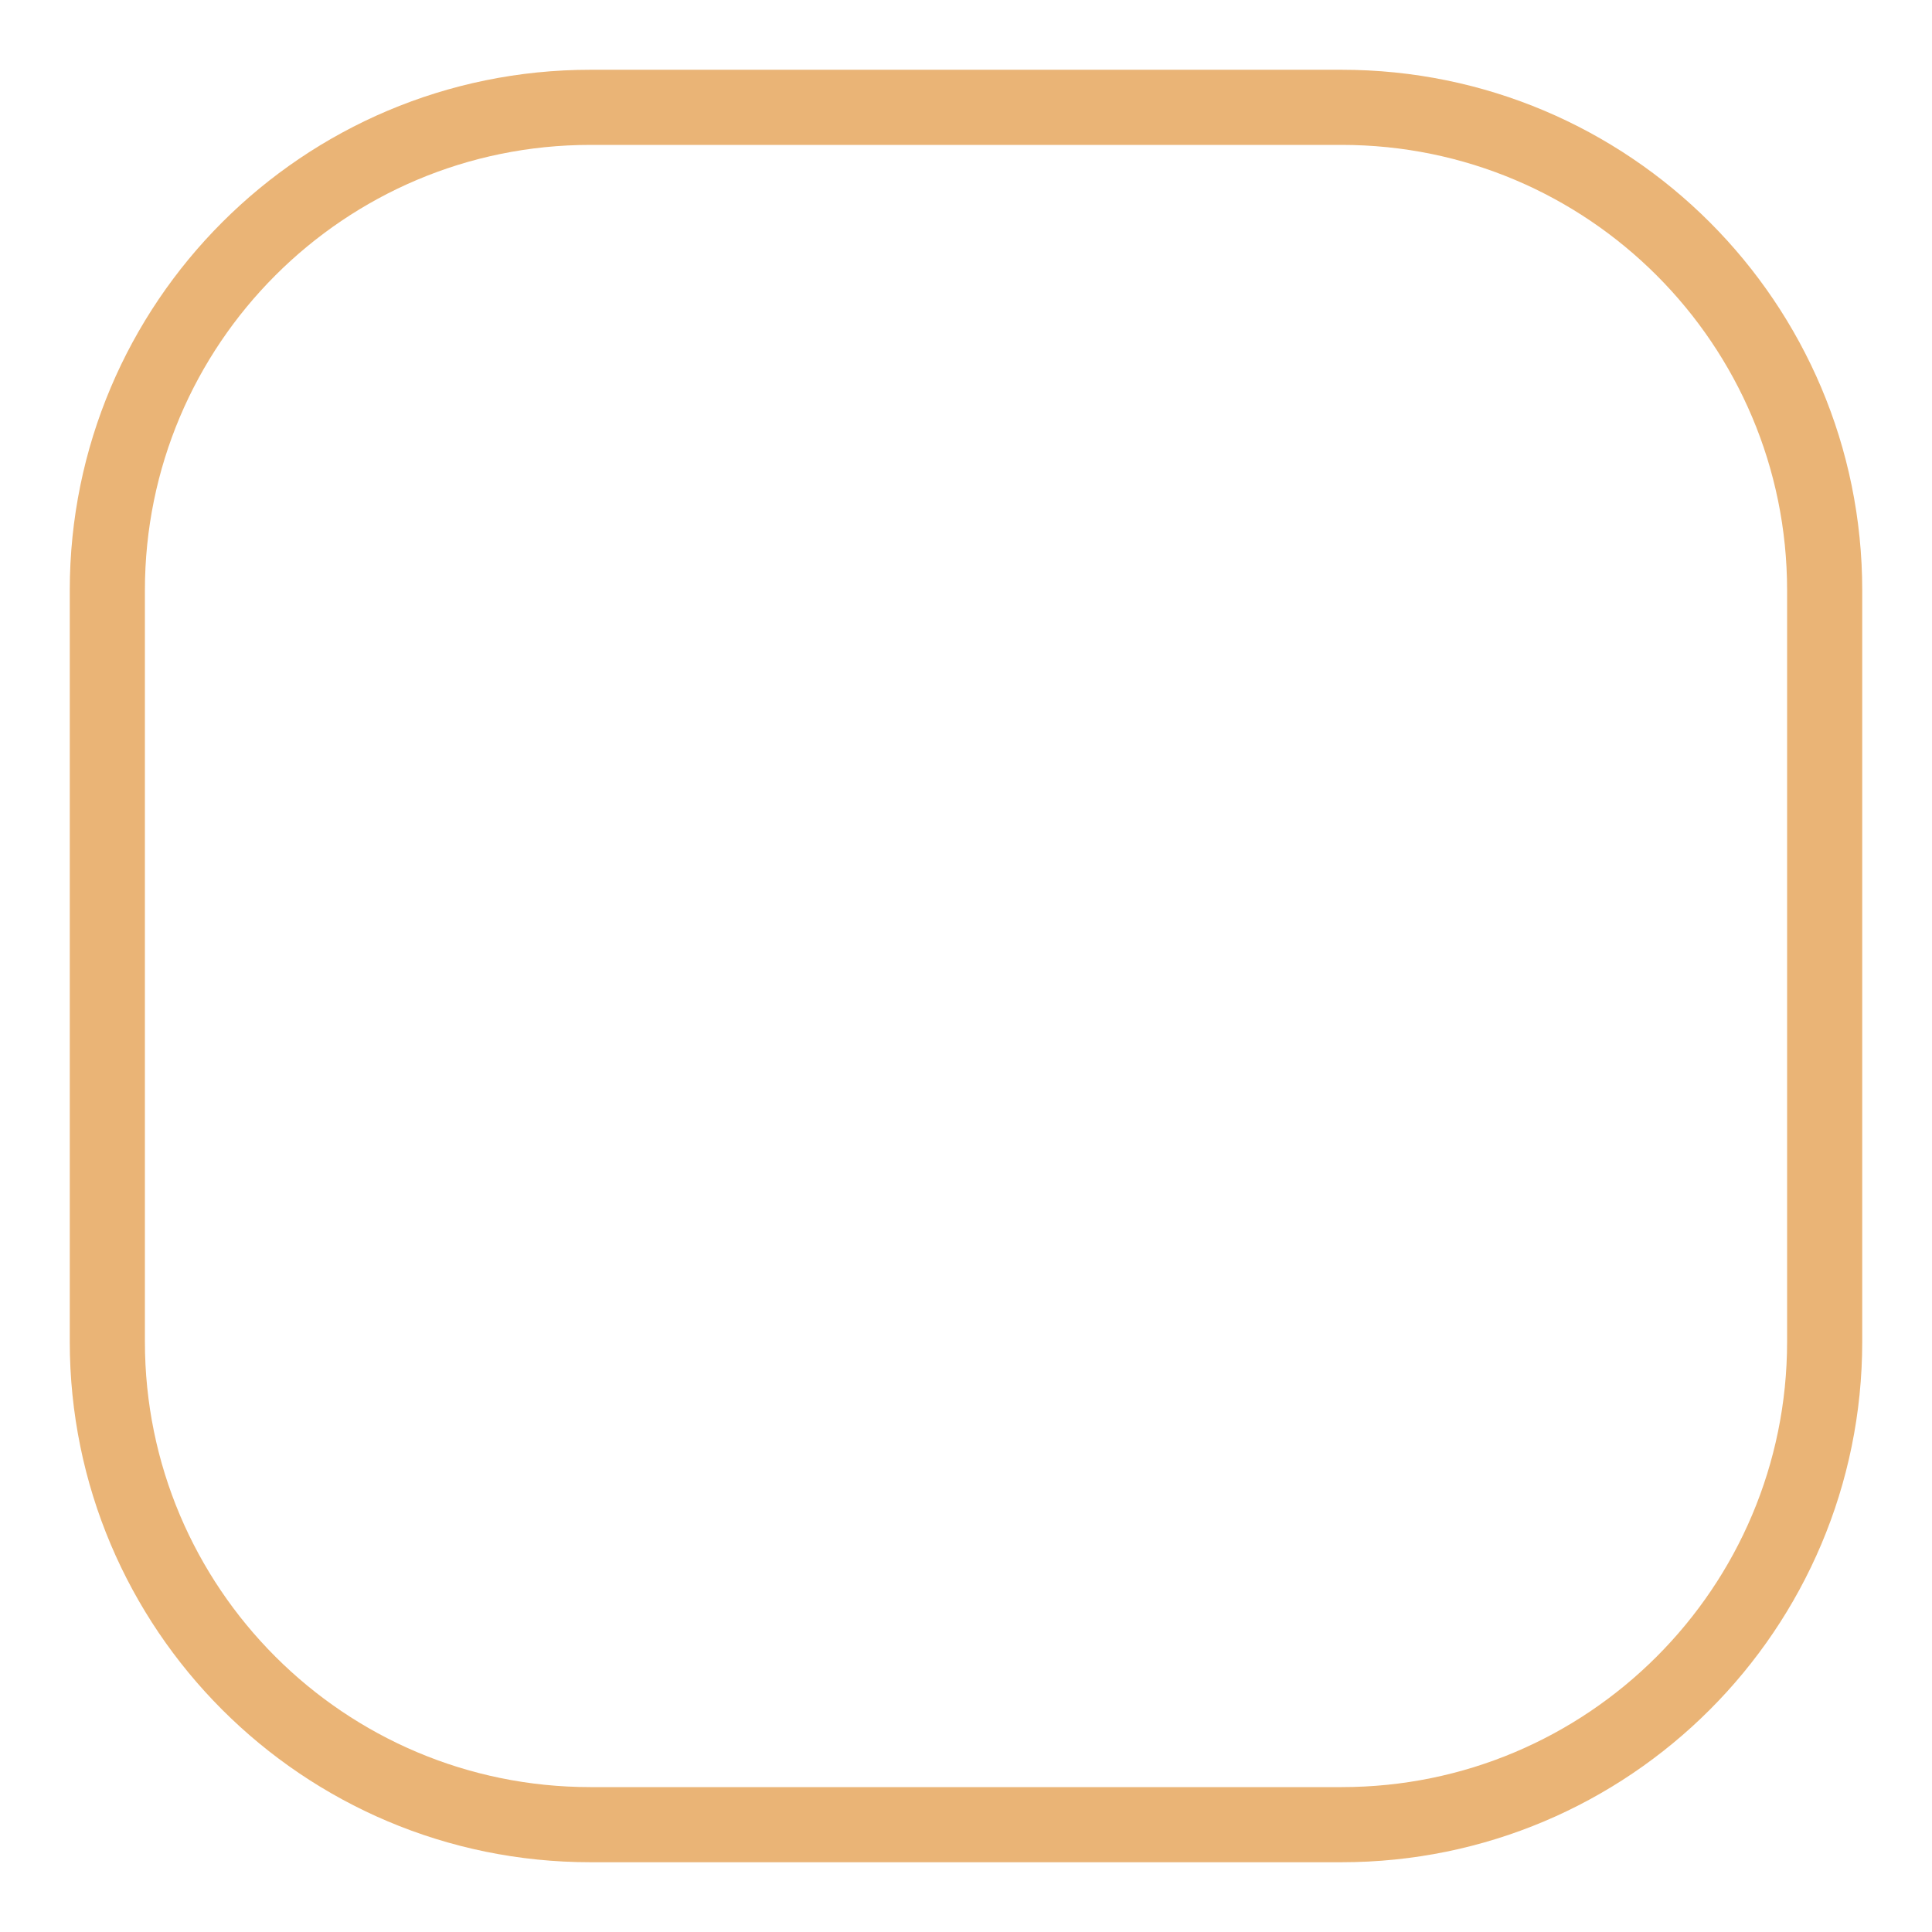
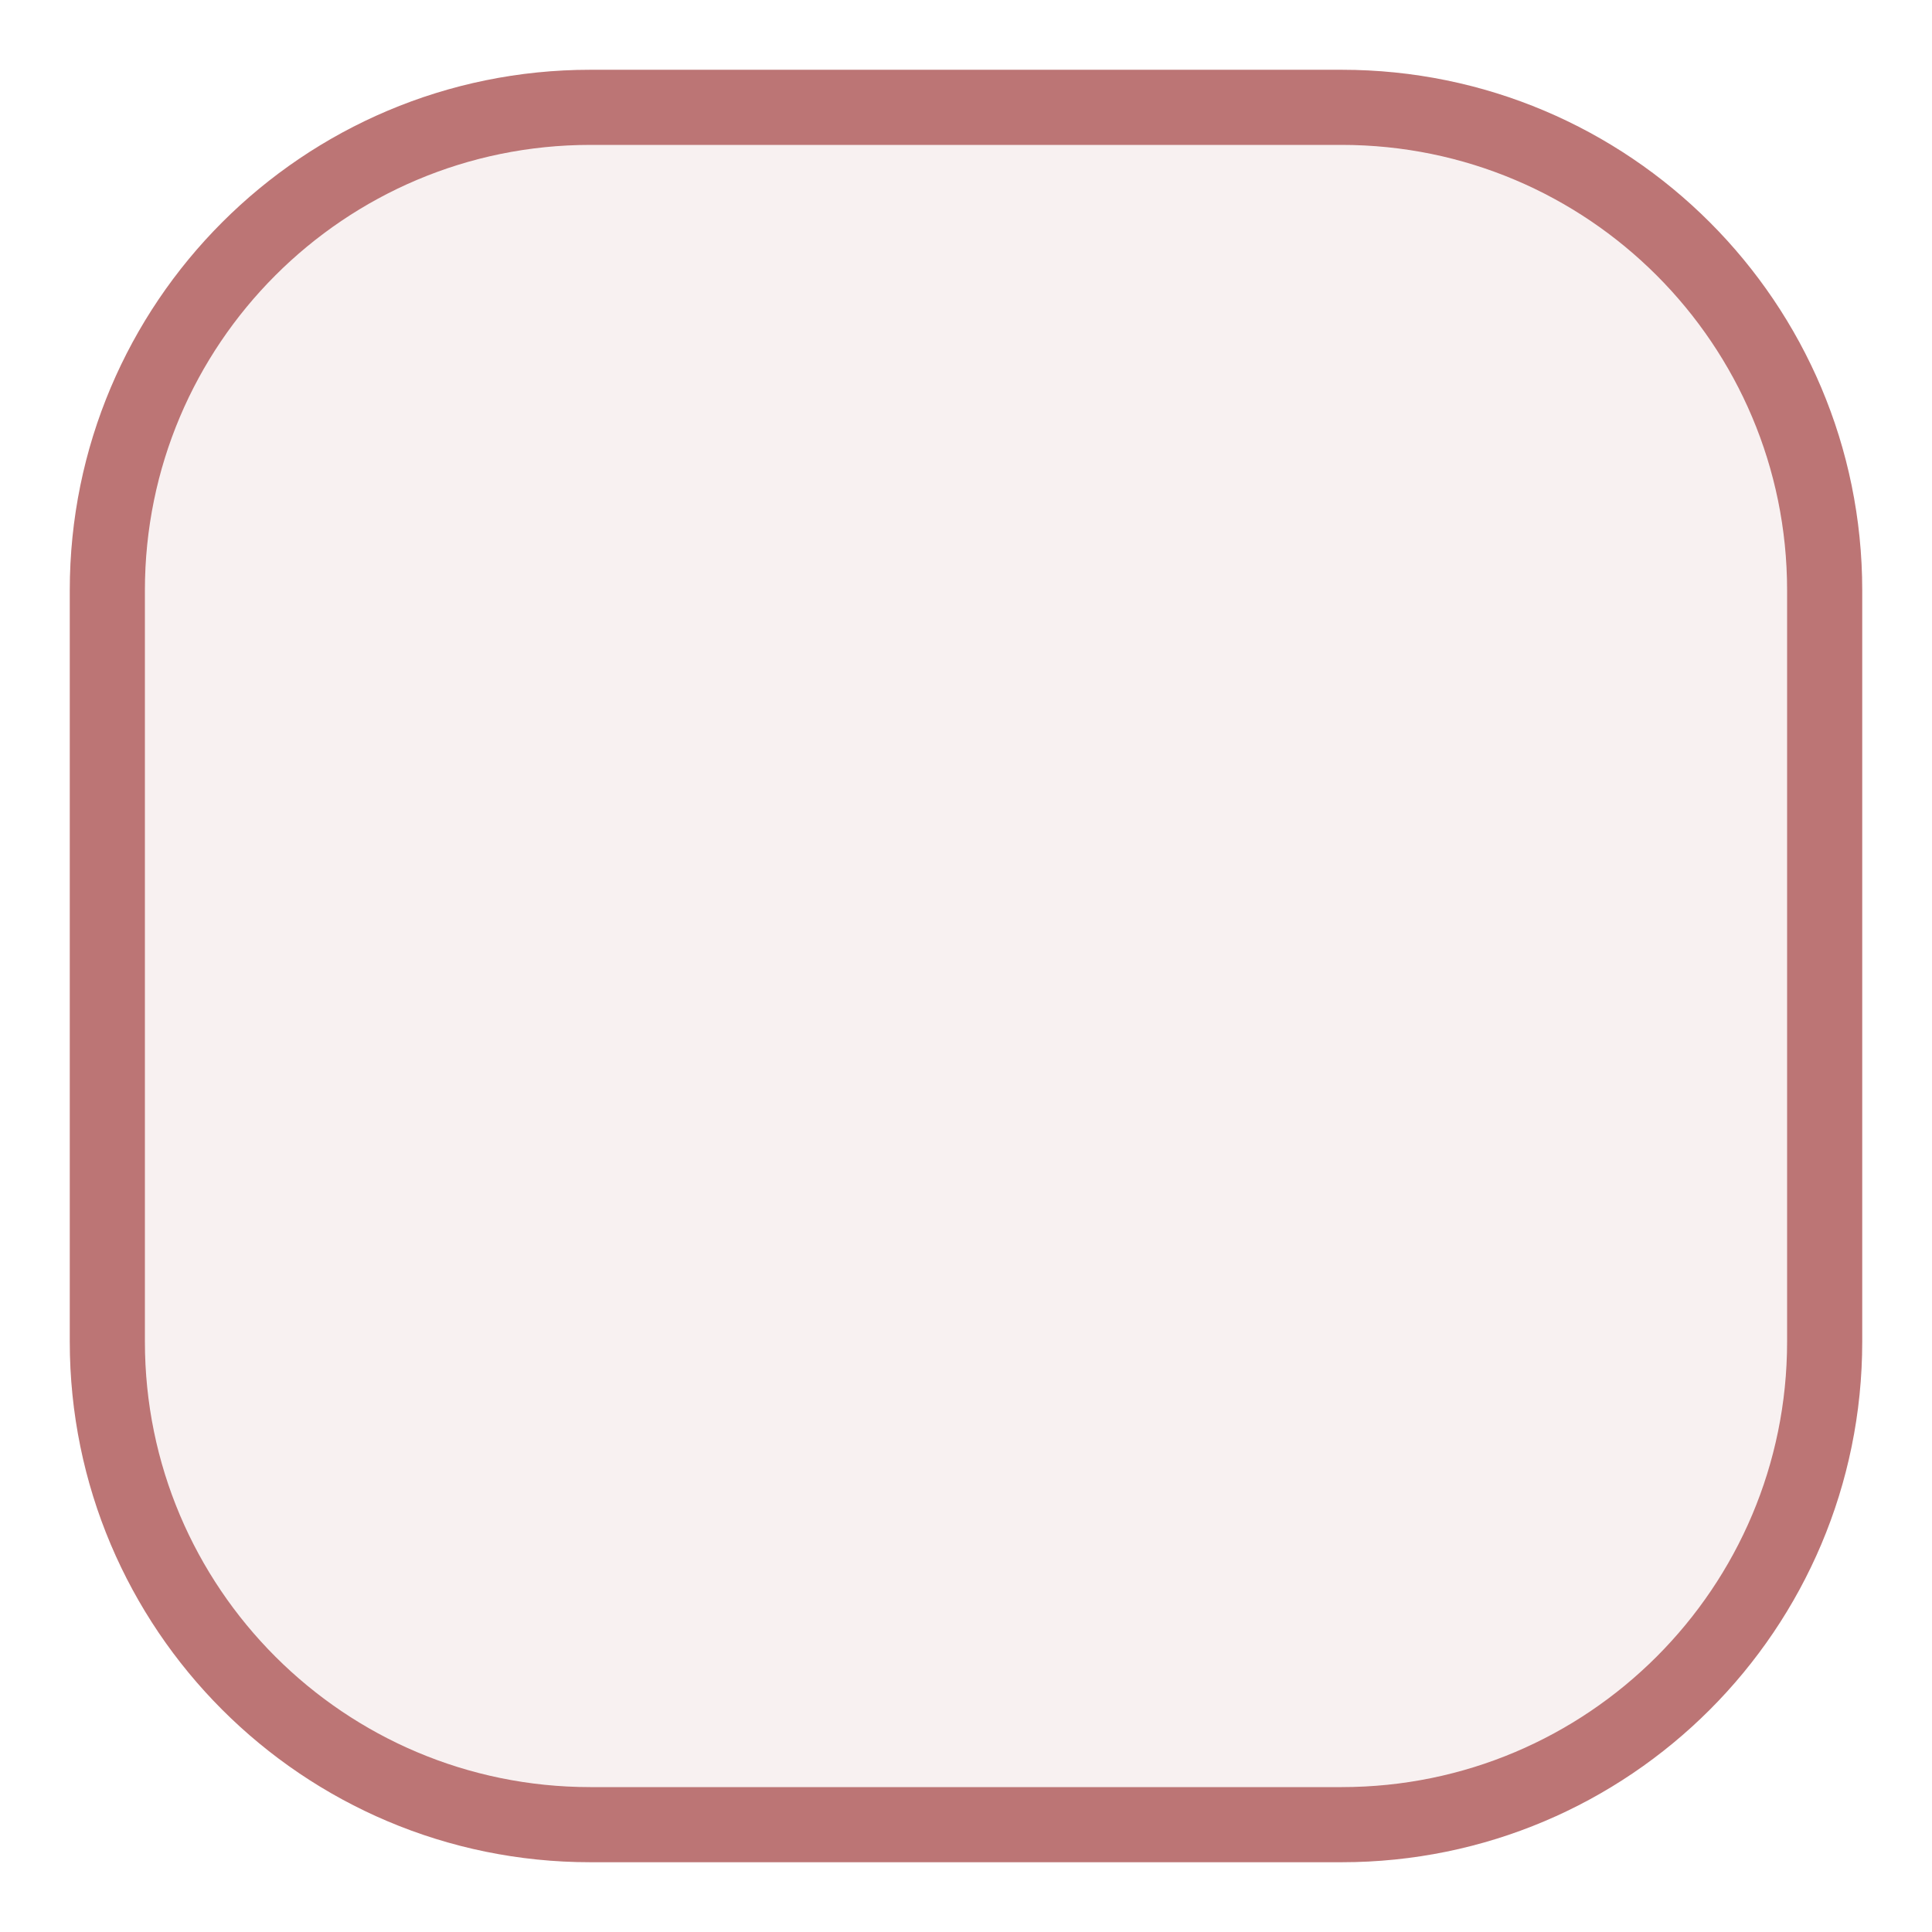
<svg xmlns="http://www.w3.org/2000/svg" viewBox="0 0 36 36" width="36" height="36" role="img" aria-label="icon 07">
  <style>
-   .frame { fill: none; stroke: #d97706; stroke-width: 1.4; opacity: .55; }
-   .g { fill: none; stroke: #d97706; stroke-width: 1.8; stroke-linecap: round; stroke-linejoin: round; stroke-dasharray: 100; stroke-dashoffset: 100; animation: draw 1.1s ease-out forwards; }
-   .pulse { fill: #d97706; opacity: 0; transform-box: fill-box; transform-origin: center; animation: ping 3s ease-out 1.4s infinite; }
+   .frame { fill: #9f3b3b; fill-opacity: .1; stroke: #9f3b3b; stroke-width: 1.4; opacity: .7; }
+   .g { fill: none; stroke: #9f3b3b; stroke-width: 1.8; stroke-linecap: round; stroke-linejoin: round; stroke-dasharray: 100; stroke-dashoffset: 100; animation: draw 1.1s ease-out forwards; }
+   .pulse { fill: #9f3b3b; opacity: 0; transform-box: fill-box; transform-origin: center; animation: ping 3s ease-out 1.4s infinite; }
  @keyframes draw { to { stroke-dashoffset: 0; } }
  @keyframes ping { 0% { opacity: .35; transform: scale(.4); } 70%,100% { opacity: 0; transform: scale(1.6); } }

@media (prefers-reduced-motion: reduce) {
  * { animation: none !important; opacity: 1 !important; transform: none !important; }
}
</style>
  <rect class="frame" x="2" y="2" width="32" height="32" rx="9" />
  <circle class="pulse" cx="30" cy="6" r="2" />
  <path class="g" pathLength="100" style="animation-delay:0.15s" d="M18 8l8 3v6c0 5-3.4 8.4-8 10-4.6-1.6-8-5-8-10v-6z" />
  <path class="g" pathLength="100" style="animation-delay:0.27s" d="M14.5 17.5l2.5 2.5 4.5-5" />
</svg>
